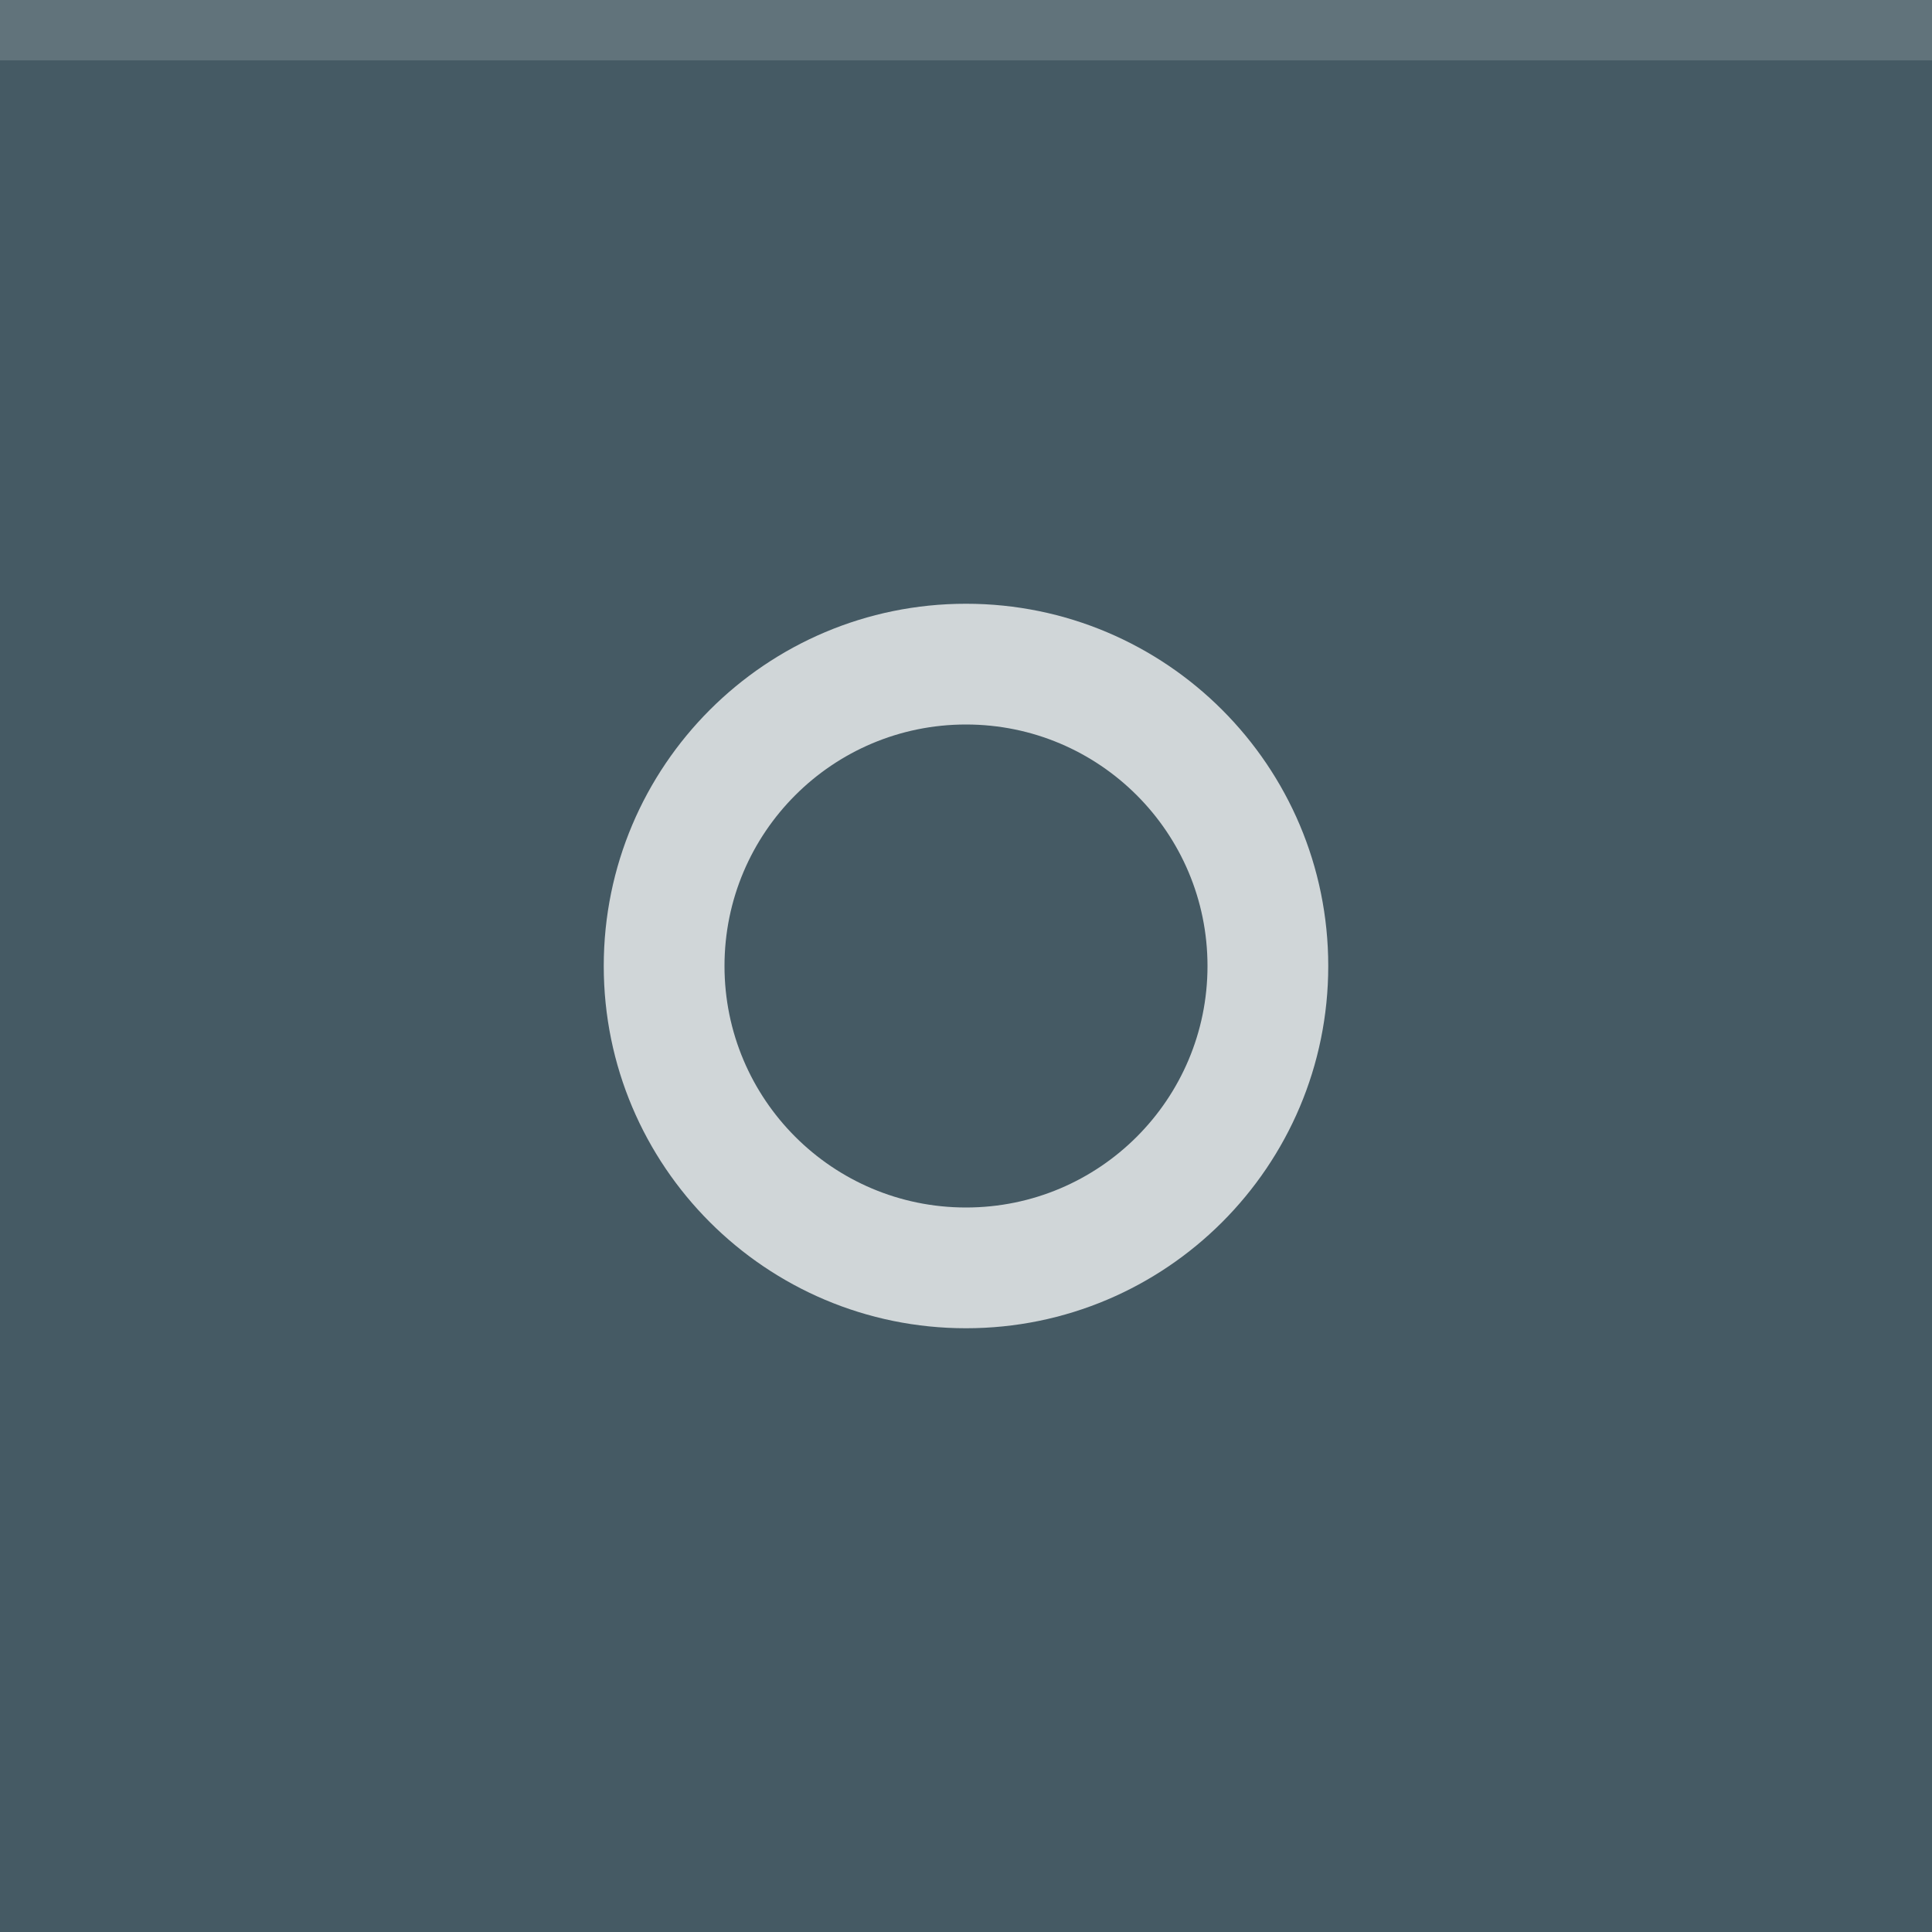
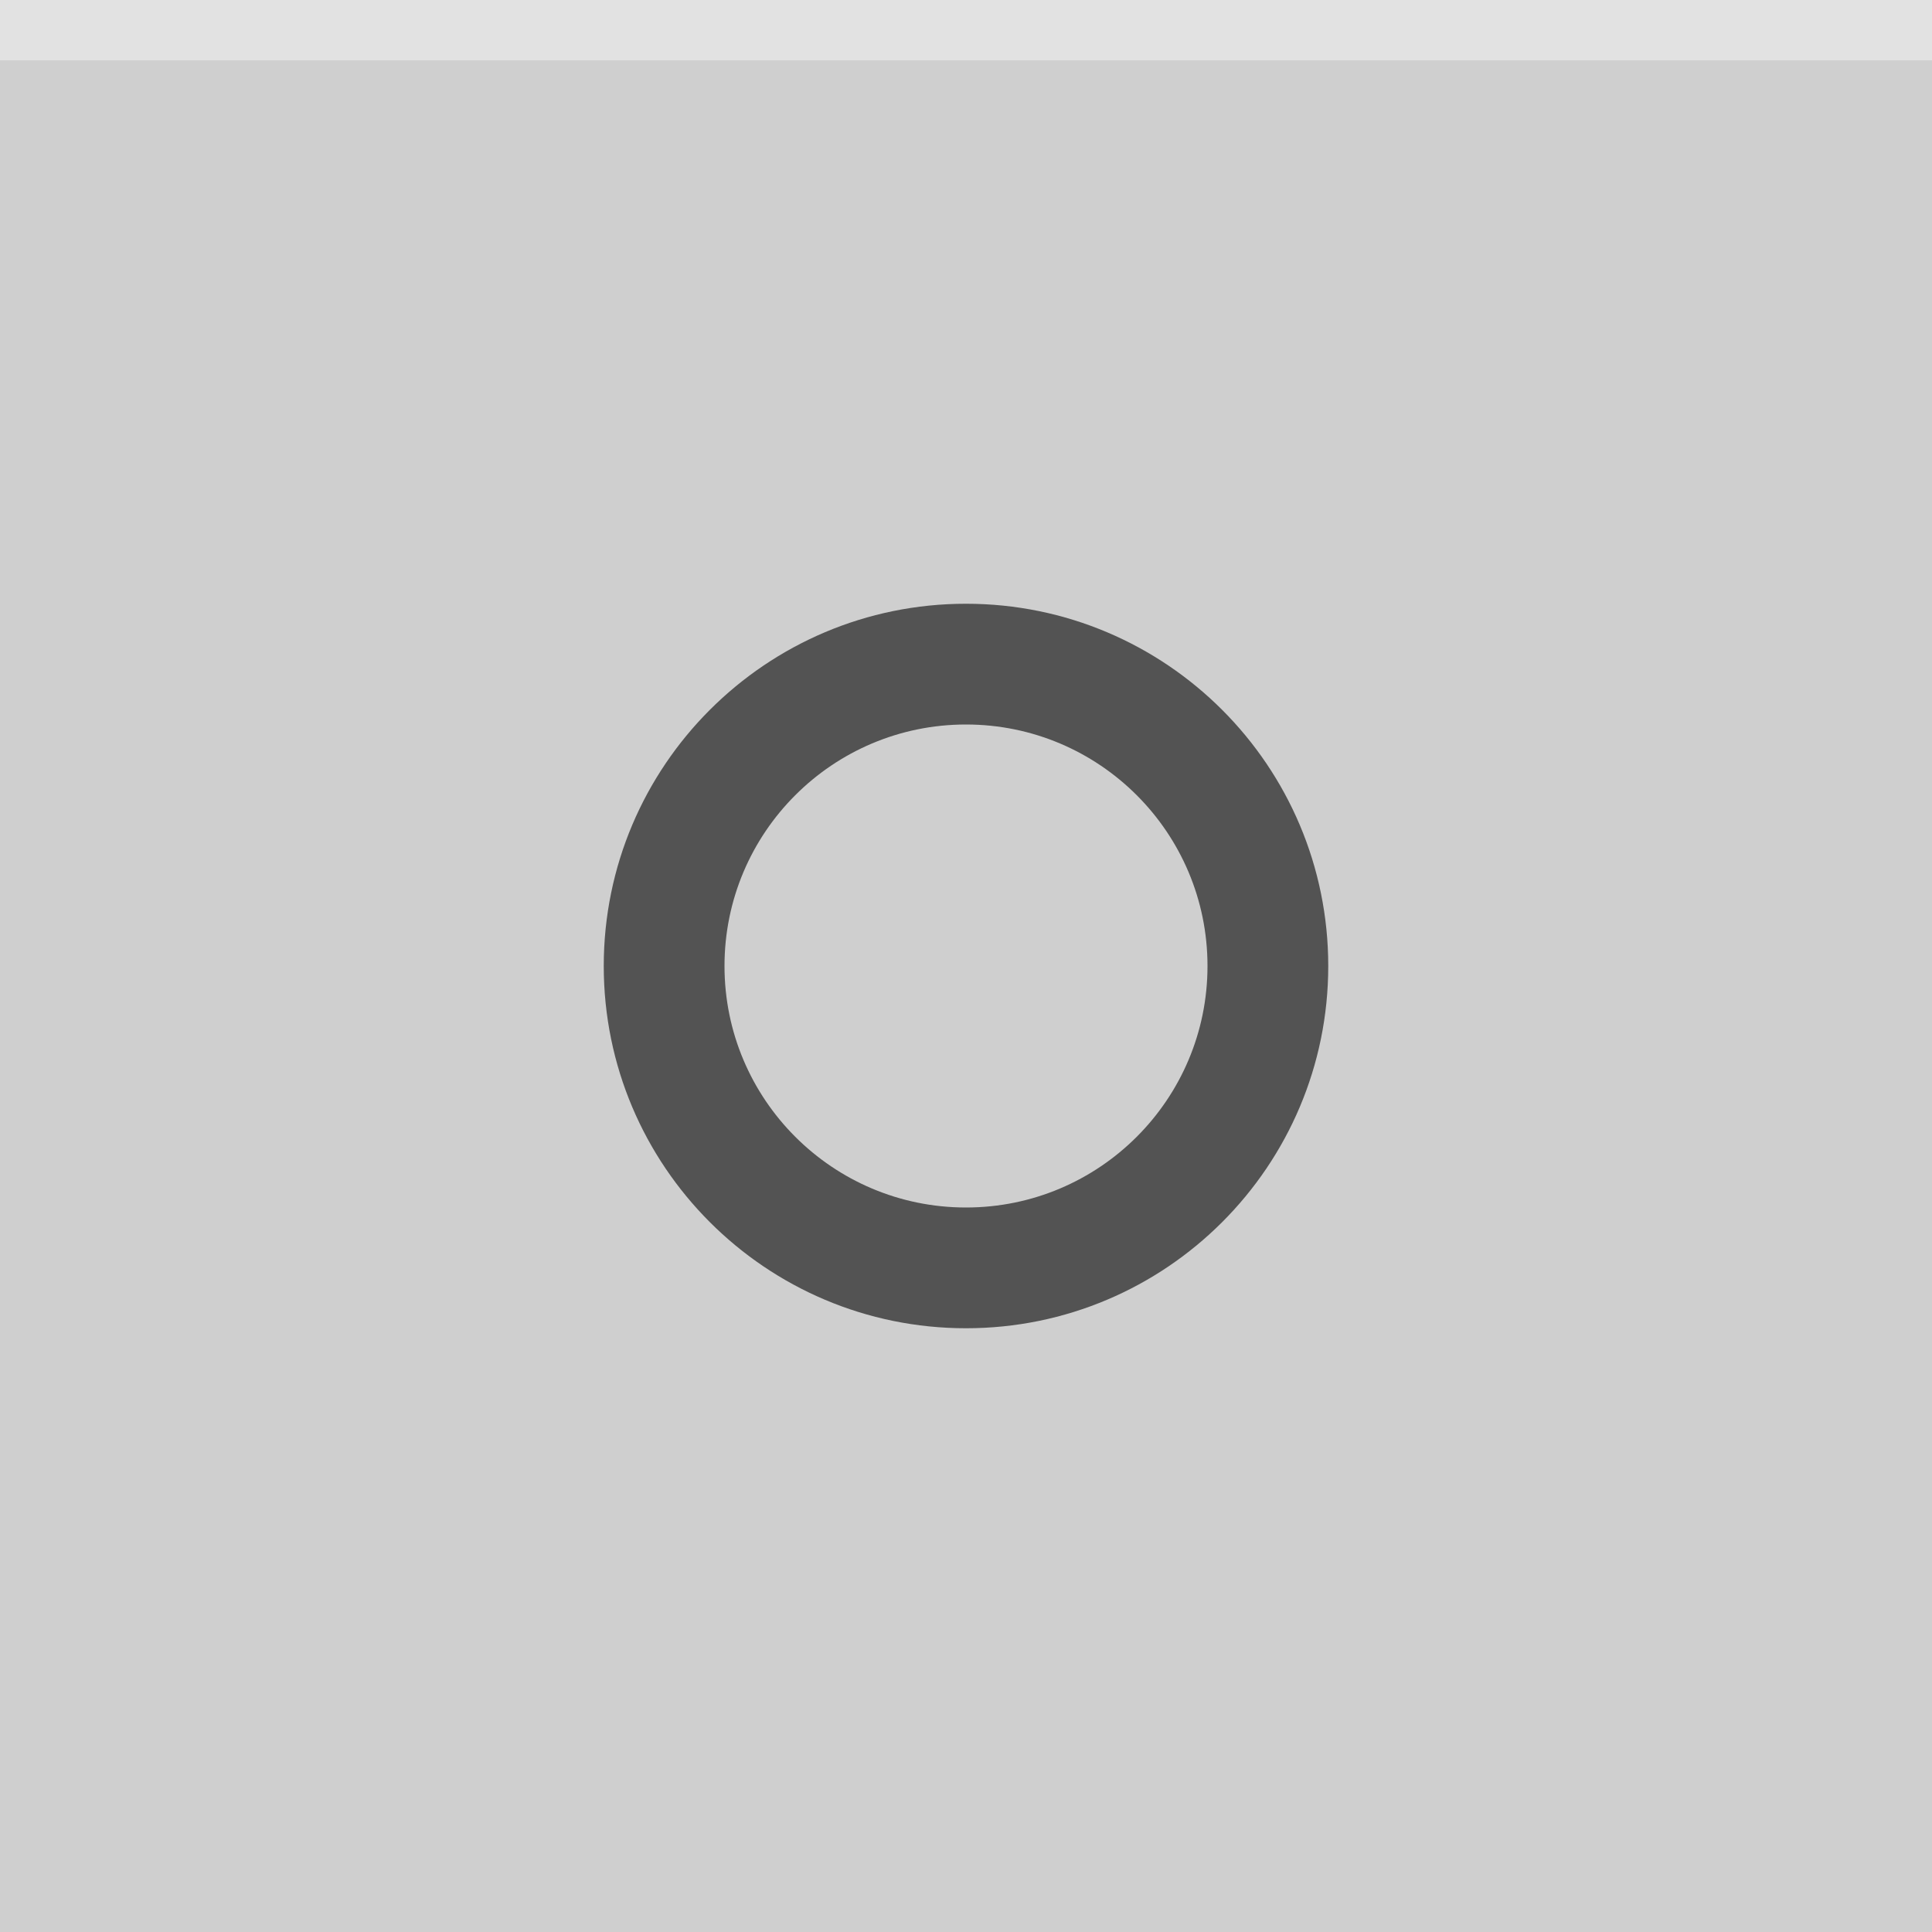
<svg xmlns="http://www.w3.org/2000/svg" width="32" height="32" viewBox="0 0 32 32">
-   <rect width="32" height="32" fill="#455A64" />
-   <rect width="32" height="1" fill="#FFFFFF" fill-opacity="0.15" />
-   <g fill="#FFFFFF">
+   <rect width="32" height="32" fill="#cfcfcf" />
+   <rect width="32" height="1" fill="#FFFFFF" fill-opacity="0.4" />
+   <g fill="#000000" fill-opacity="0.8">
    <circle cx="16" cy="16" r="12" opacity="0" />
    <path d="m16 10a6 6 0 0 0 -6 6 6 6 0 0 0 6 6 6 6 0 0 0 6 -6 6 6 0 0 0 -6 -6zm0 2a4 4 0 0 1 4 4 4 4 0 0 1 -4 4 4 4 0 0 1 -4 -4 4 4 0 0 1 4 -4z" opacity="0.75" />
  </g>
</svg>
